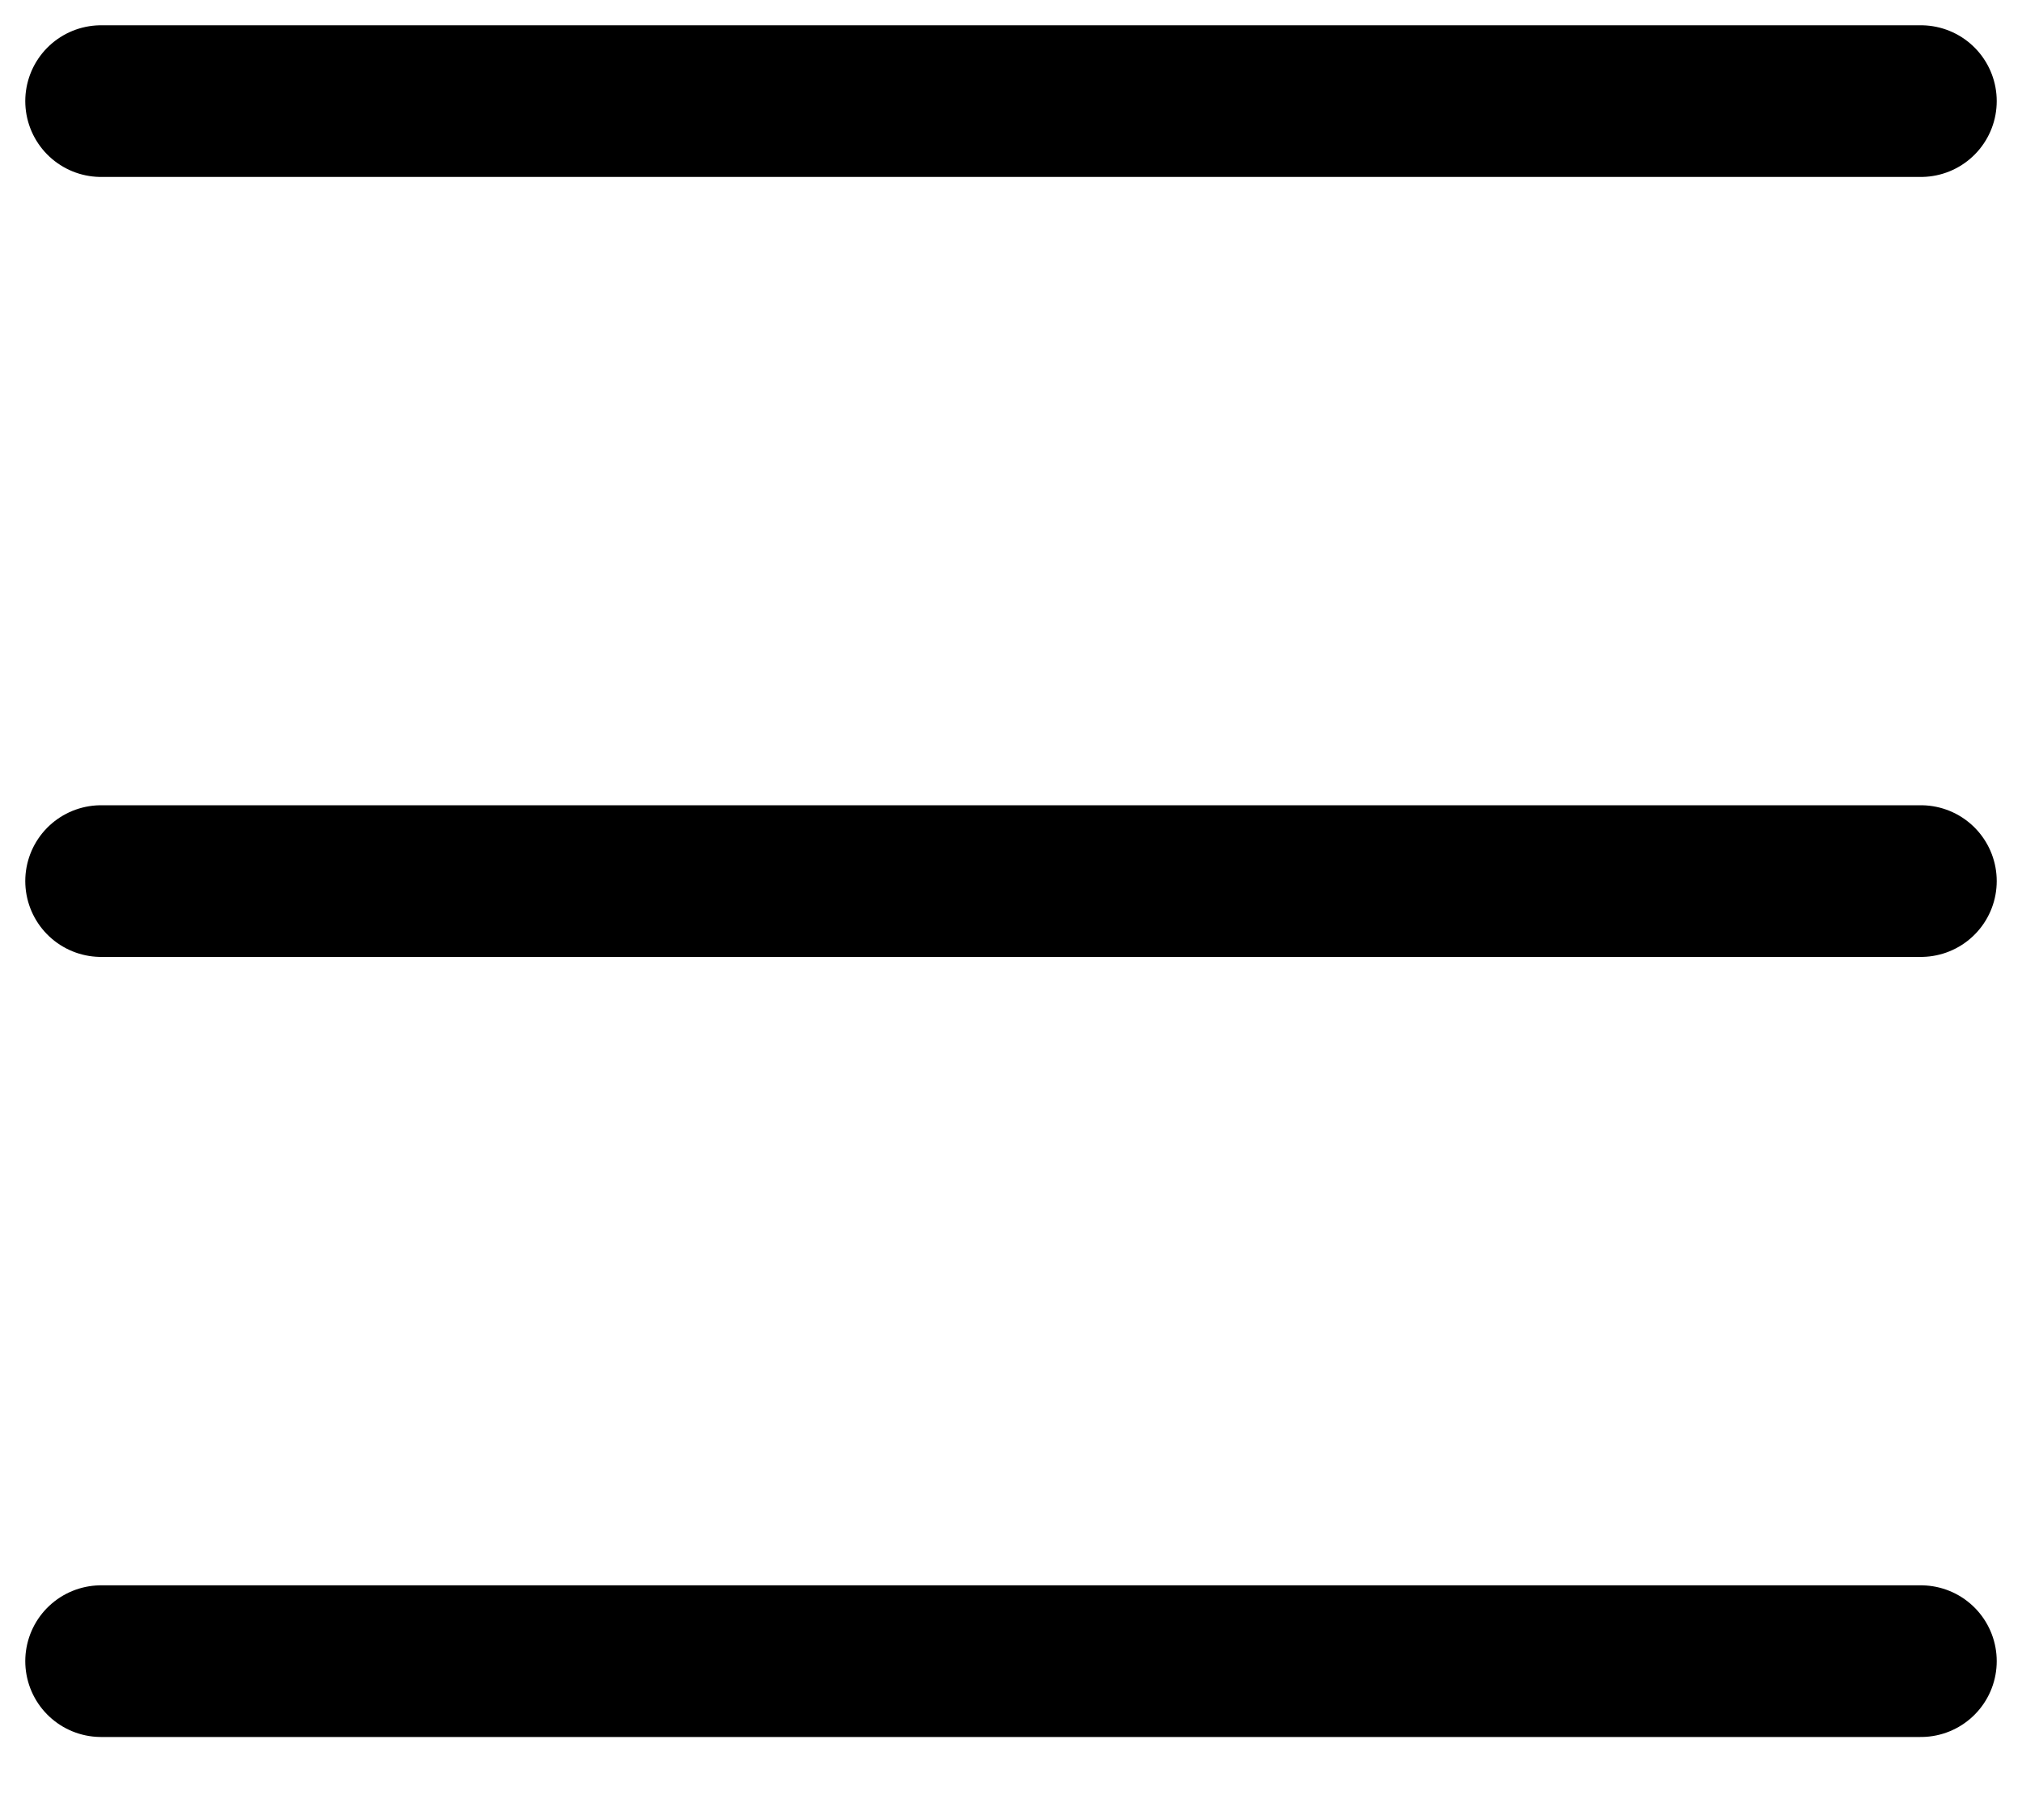
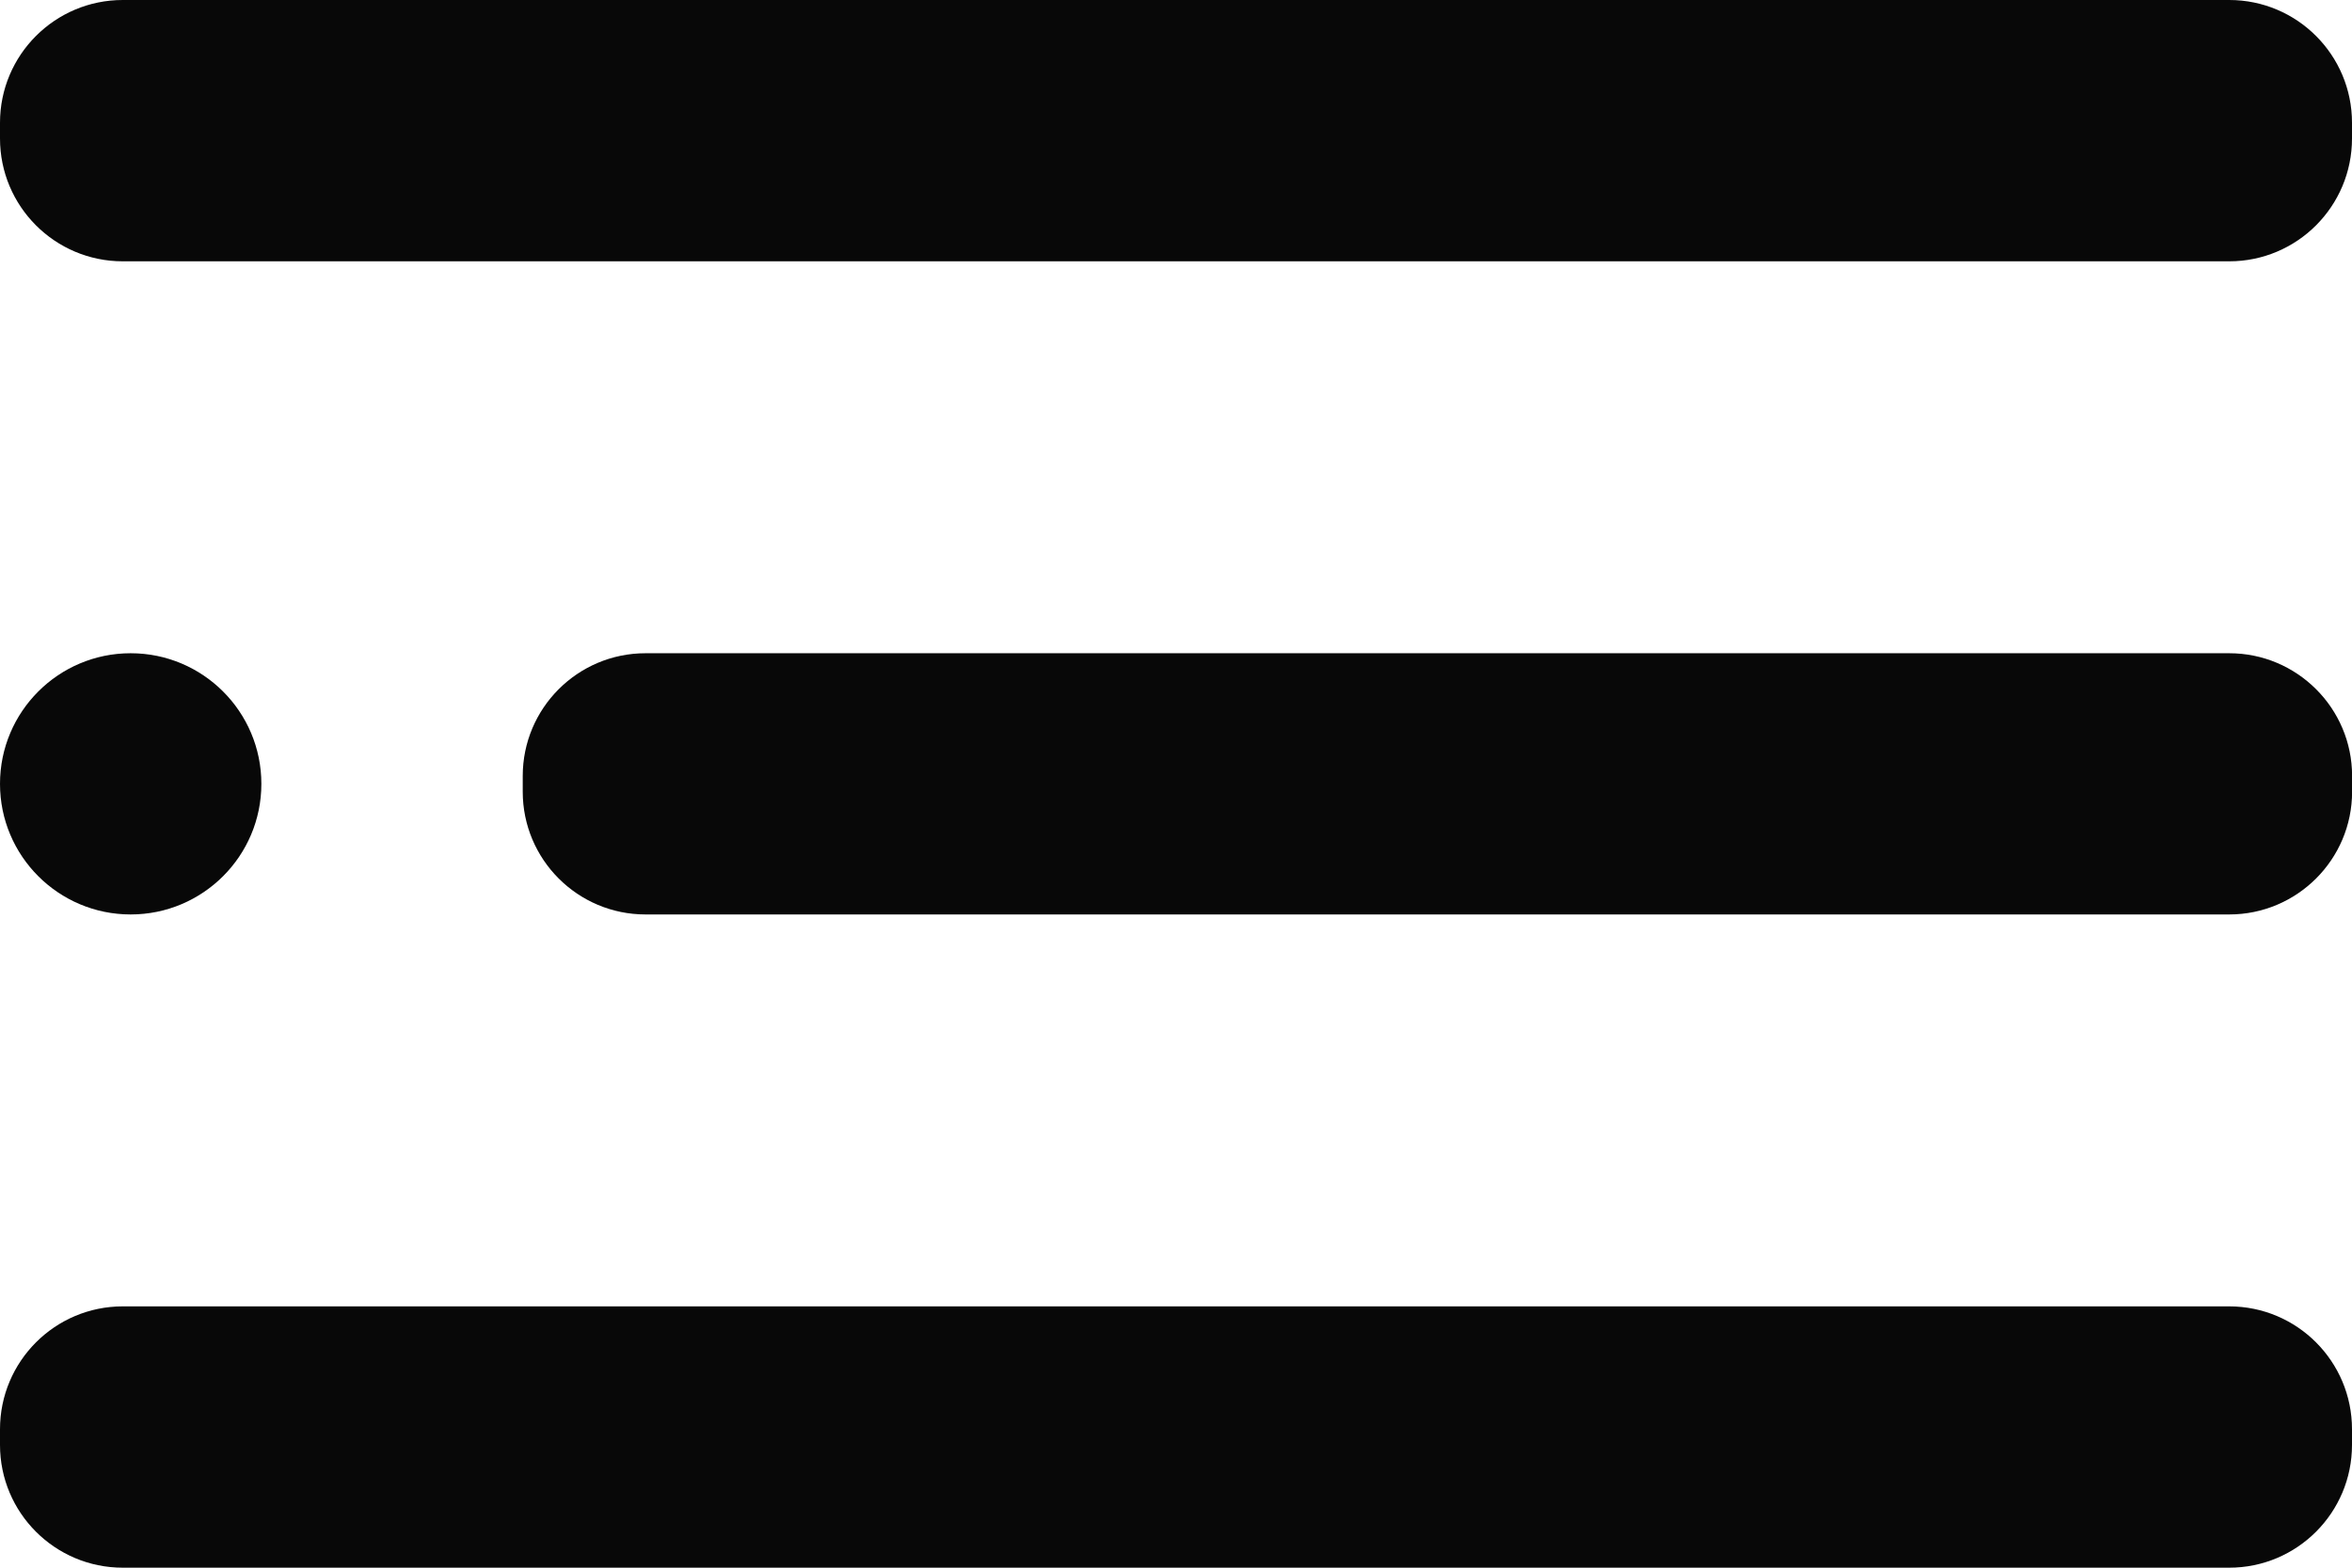
- <svg xmlns="http://www.w3.org/2000/svg" width="20" height="18" viewBox="0 0 20 18" fill="none">
-   <path d="M1 16.429H19M1 1H19M1 8.714H19" stroke="black" stroke-width="1.5" stroke-linecap="round" />
+ <svg xmlns="http://www.w3.org/2000/svg" width="24" height="16" viewBox="0 0 24 16" fill="none">
+   <path d="M1.333 9.333C2.07 9.333 2.667 8.736 2.667 8C2.667 7.264 2.07 6.667 1.333 6.667C0.597 6.667 0 7.264 0 8C0 8.736 0.597 9.333 1.333 9.333Z" fill="#080808" />
+   <path d="M22.747 6.667H6.587C5.895 6.667 5.334 7.228 5.334 7.92V8.08C5.334 8.772 5.895 9.333 6.587 9.333H22.747C23.439 9.333 24.001 8.772 24.001 8.08V7.92C24.001 7.228 23.439 6.667 22.747 6.667Z" fill="#080808" />
+   <path d="M22.747 13.333H1.253C0.561 13.333 0 13.895 0 14.587V14.747C0 15.439 0.561 16 1.253 16H22.747C23.439 16 24 15.439 24 14.747V14.587C24 13.895 23.439 13.333 22.747 13.333Z" fill="#080808" />
+   <path d="M22.747 0H1.253C0.561 0 0 0.561 0 1.253V1.413C0 2.106 0.561 2.667 1.253 2.667H22.747C23.439 2.667 24 2.106 24 1.413V1.253C24 0.561 23.439 0 22.747 0Z" fill="#080808" />
</svg>
